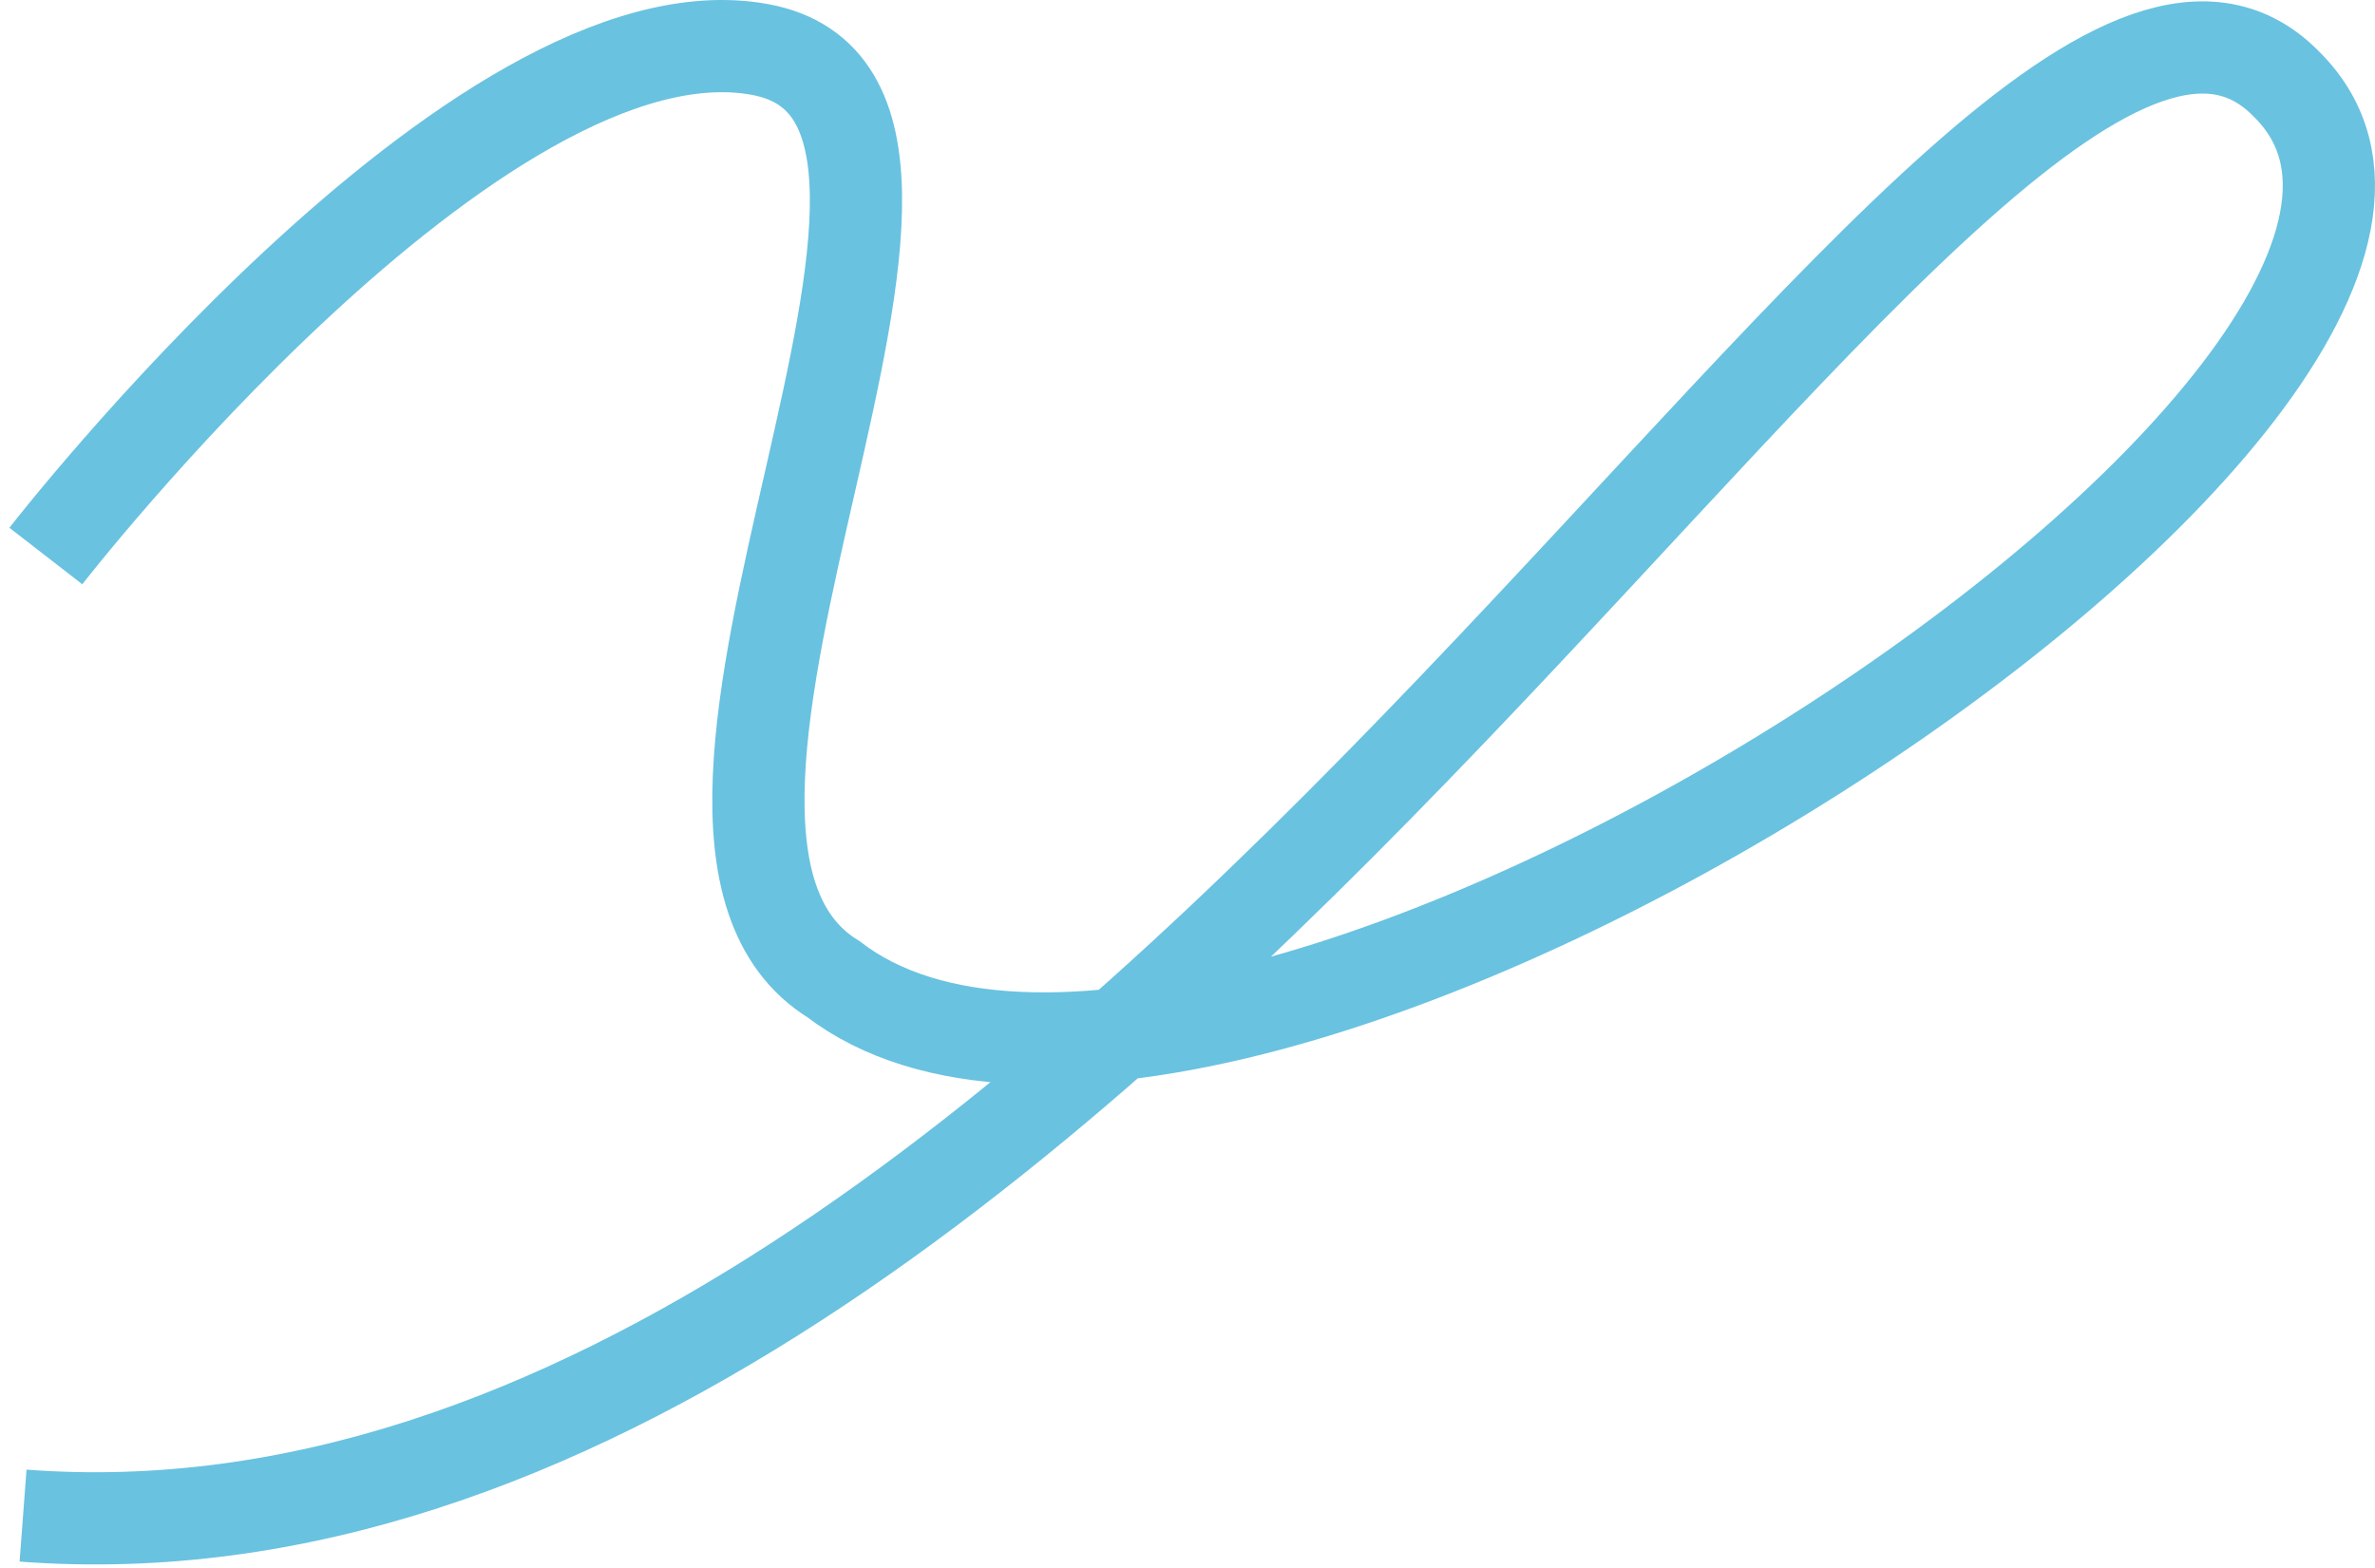
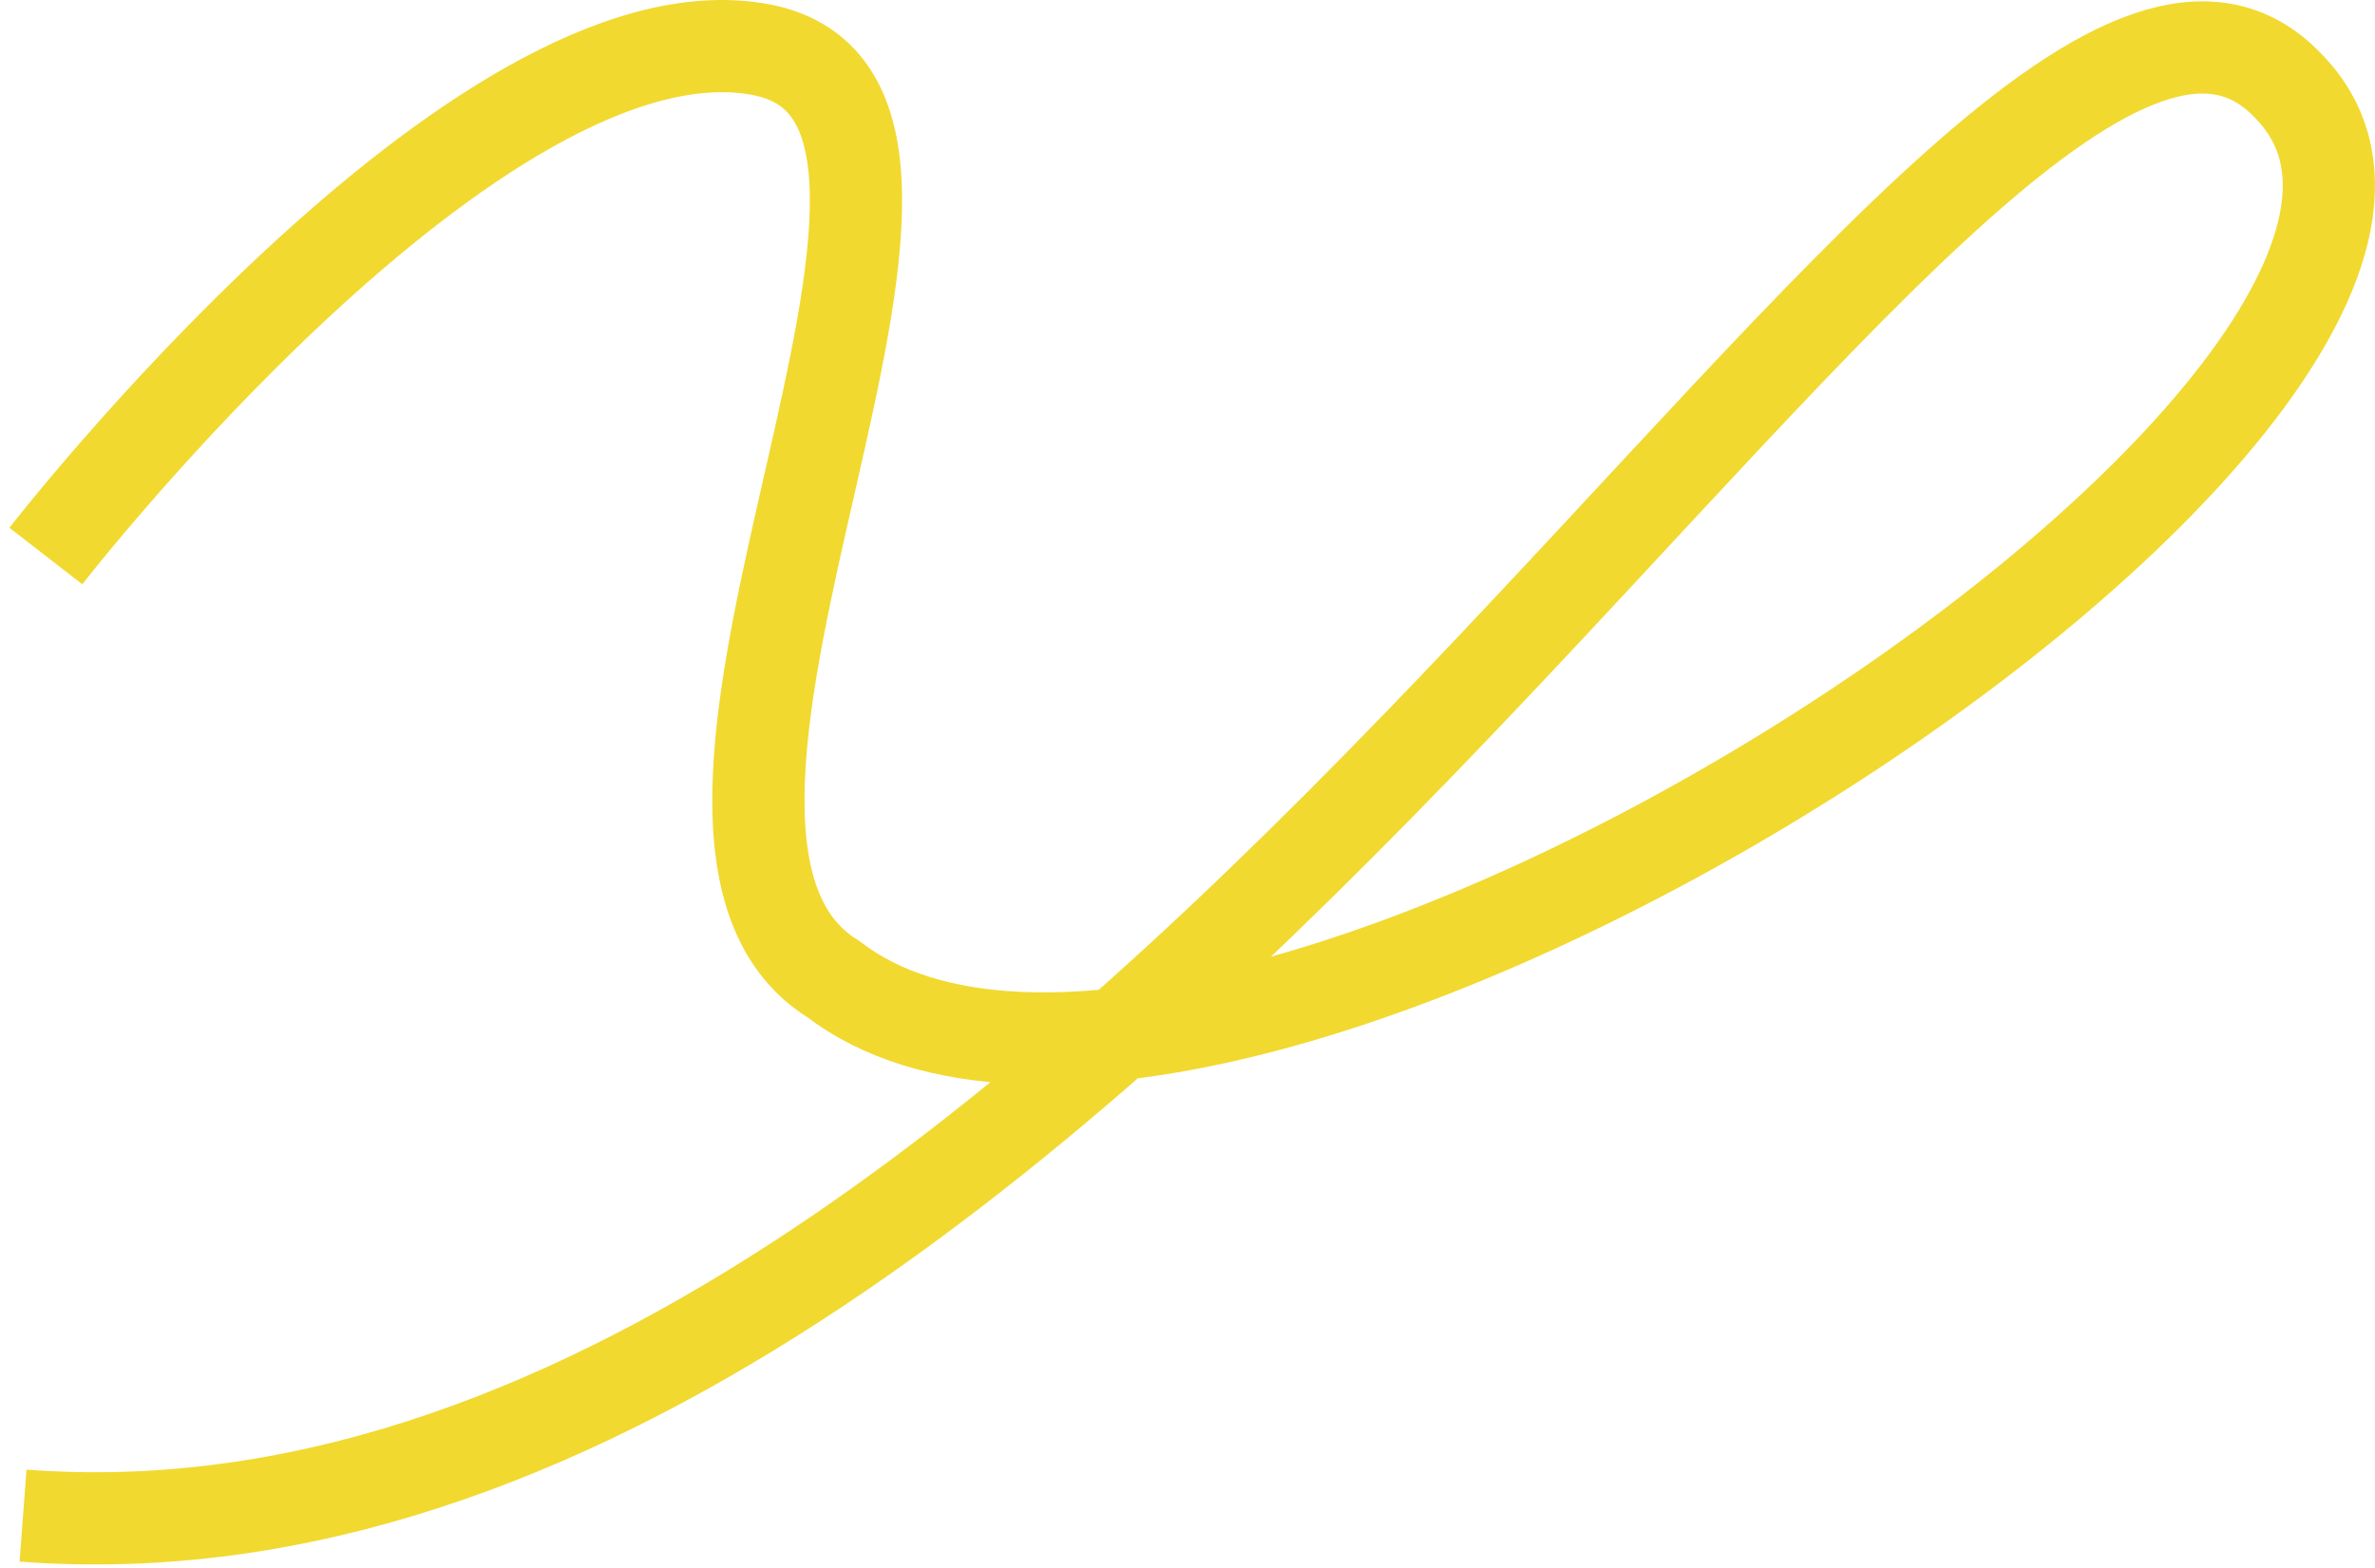
<svg xmlns="http://www.w3.org/2000/svg" width="206px" height="136px" viewBox="0 0 206 136" version="1.1">
  <defs />
  <g id="Symbols" stroke="none" stroke-width="1" fill="none" fill-rule="evenodd">
-     <g id="Artboard-4-Copy-2" transform="translate(-3, -1)" stroke="#69C2E0" stroke-width="8">
+     <g id="Artboard-4-Copy-2" transform="translate(-3, -1)" stroke="#F1D92F" stroke-width="8">
      <path d="M6.977,49.241 C6.977,49.241 44.541,0.803 68.926,5.294 C93.31,9.785 54.201,72.914 75.279,85.949 C108.799,111.653 226.79,34.133 201.468,8.448 C174.793,-19.662 100.162,139.674 5,132.498" id="team3" />
    </g>
  </g>
</svg>
